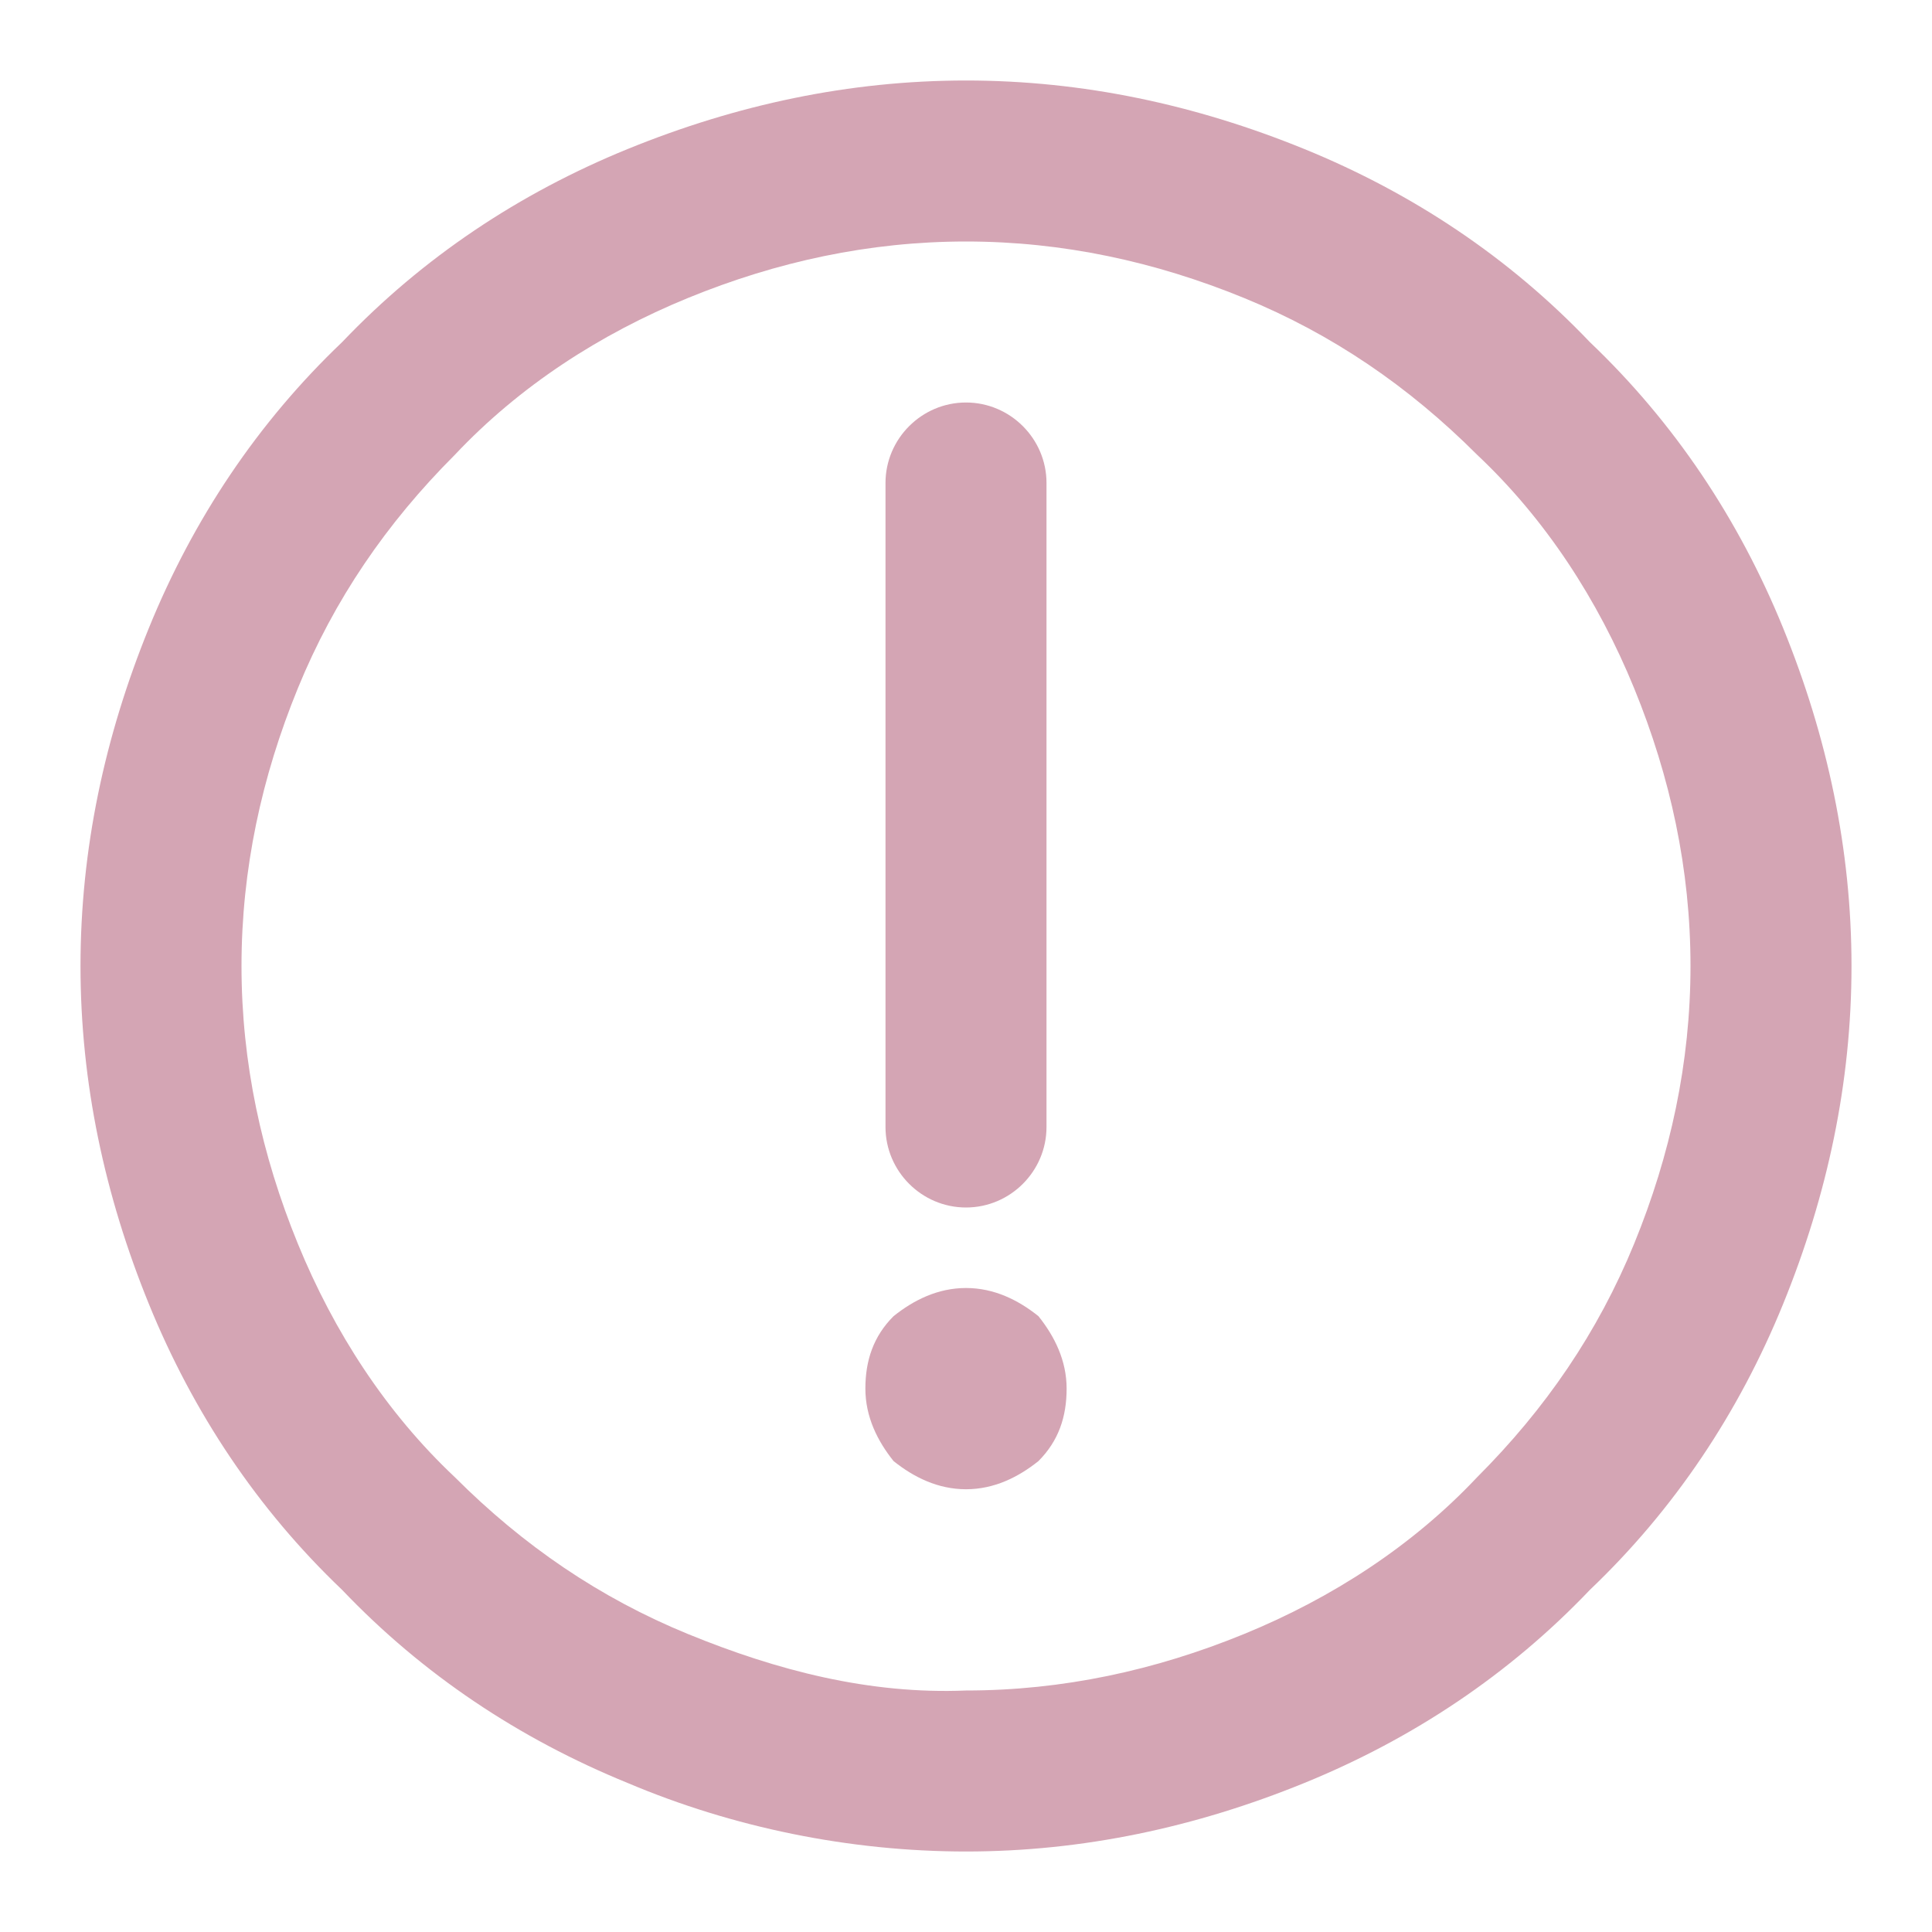
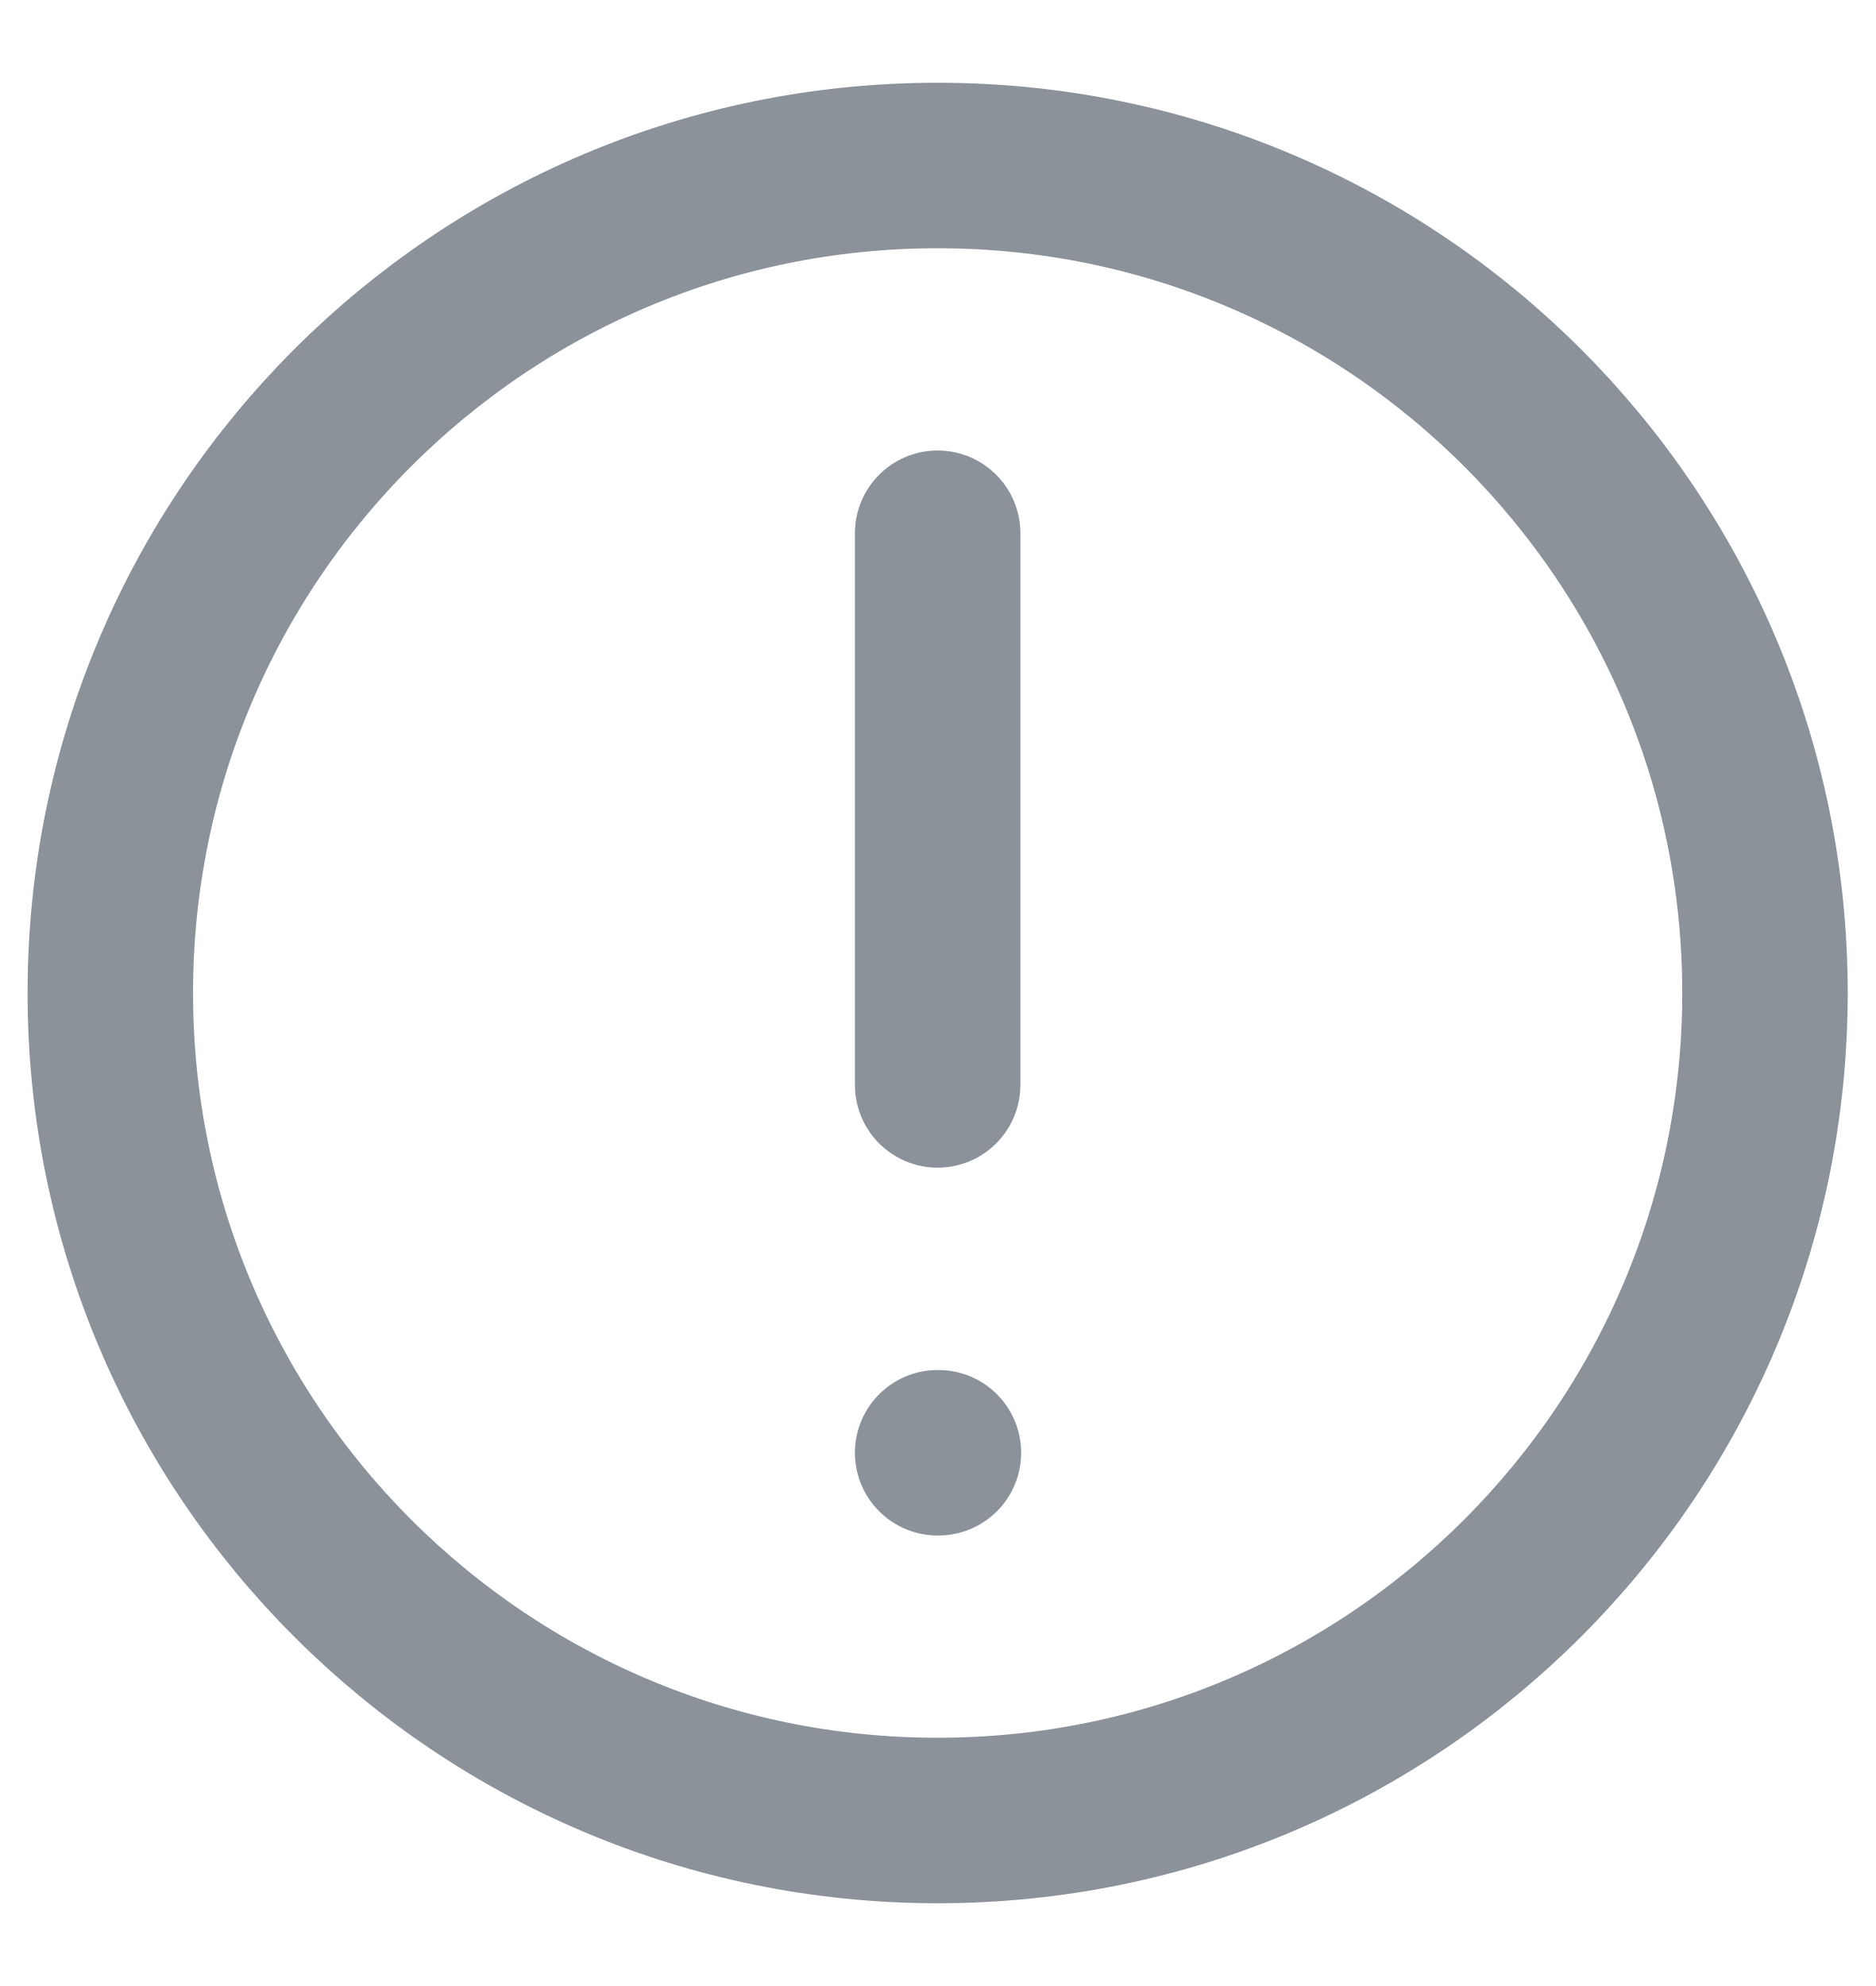
- <svg xmlns="http://www.w3.org/2000/svg" width="24" height="24" viewBox="0 0 24 24" fill="none">
-   <path d="M12 23C10.55 23 9.1 22.7 7.8 22.15C6.45 21.6 5.25 20.8 4.25 19.75C3.2 18.75 2.4 17.55 1.85 16.2C1.3 14.85 1 13.45 1 12C1 10.55 1.3 9.15 1.85 7.8C2.4 6.45 3.2 5.25 4.25 4.25C5.25 3.2 6.45 2.4 7.8 1.85C9.15 1.3 10.55 1 12 1C13.45 1 14.85 1.3 16.2 1.85C17.55 2.4 18.75 3.2 19.75 4.25C20.8 5.25 21.6 6.45 22.15 7.8C22.7 9.15 23 10.55 23 12C23 13.45 22.7 14.85 22.15 16.2C21.6 17.55 20.8 18.75 19.75 19.75C18.75 20.8 17.55 21.6 16.2 22.15C14.85 22.7 13.45 23 12 23ZM12 21C13.2 21 14.35 20.75 15.45 20.3C16.55 19.85 17.55 19.2 18.35 18.35C19.2 17.5 19.85 16.55 20.3 15.45C20.75 14.35 21 13.2 21 12C21 10.8 20.75 9.65 20.3 8.55C19.85 7.45 19.2 6.45 18.35 5.65C17.5 4.8 16.55 4.15 15.45 3.7C14.35 3.25 13.2 3 12 3C10.8 3 9.65 3.25 8.55 3.7C7.45 4.15 6.45 4.8 5.65 5.65C4.8 6.5 4.15 7.45 3.7 8.55C3.25 9.65 3 10.8 3 12C3 13.2 3.25 14.35 3.7 15.45C4.15 16.55 4.8 17.55 5.65 18.35C6.5 19.2 7.45 19.85 8.55 20.3C9.65 20.75 10.8 21.05 12 21Z" fill="#D4A5B4" />
-   <path d="M12 18.5C12.35 18.5 12.65 18.35 12.9 18.15C13.15 17.9 13.25 17.6 13.25 17.25C13.25 16.9 13.1 16.6 12.9 16.35C12.65 16.15 12.35 16 12 16C11.65 16 11.35 16.15 11.1 16.35C10.85 16.6 10.75 16.9 10.75 17.25C10.75 17.6 10.9 17.9 11.1 18.15C11.35 18.35 11.65 18.5 12 18.5Z" fill="#D4A5B4" />
-   <path d="M12 15C11.45 15 11 14.55 11 14V6C11 5.45 11.45 5 12 5C12.55 5 13 5.45 13 6V14C13 14.55 12.55 15 12 15Z" fill="#D4A5B4" />
+ <svg xmlns="http://www.w3.org/2000/svg" width="17" height="18" viewBox="0 0 17 18" fill="none">
+   <path d="M8.5 4.833V9.833M8.5 13.167H8.507M16 9C16 13.142 12.642 16.5 8.5 16.5C4.358 16.5 1 13.142 1 9C1 4.858 4.358 1.5 8.5 1.5C12.642 1.5 16 4.858 16 9Z" stroke="#192636" stroke-opacity="0.5" stroke-width="1.5" stroke-linecap="round" stroke-linejoin="round" />
</svg>
